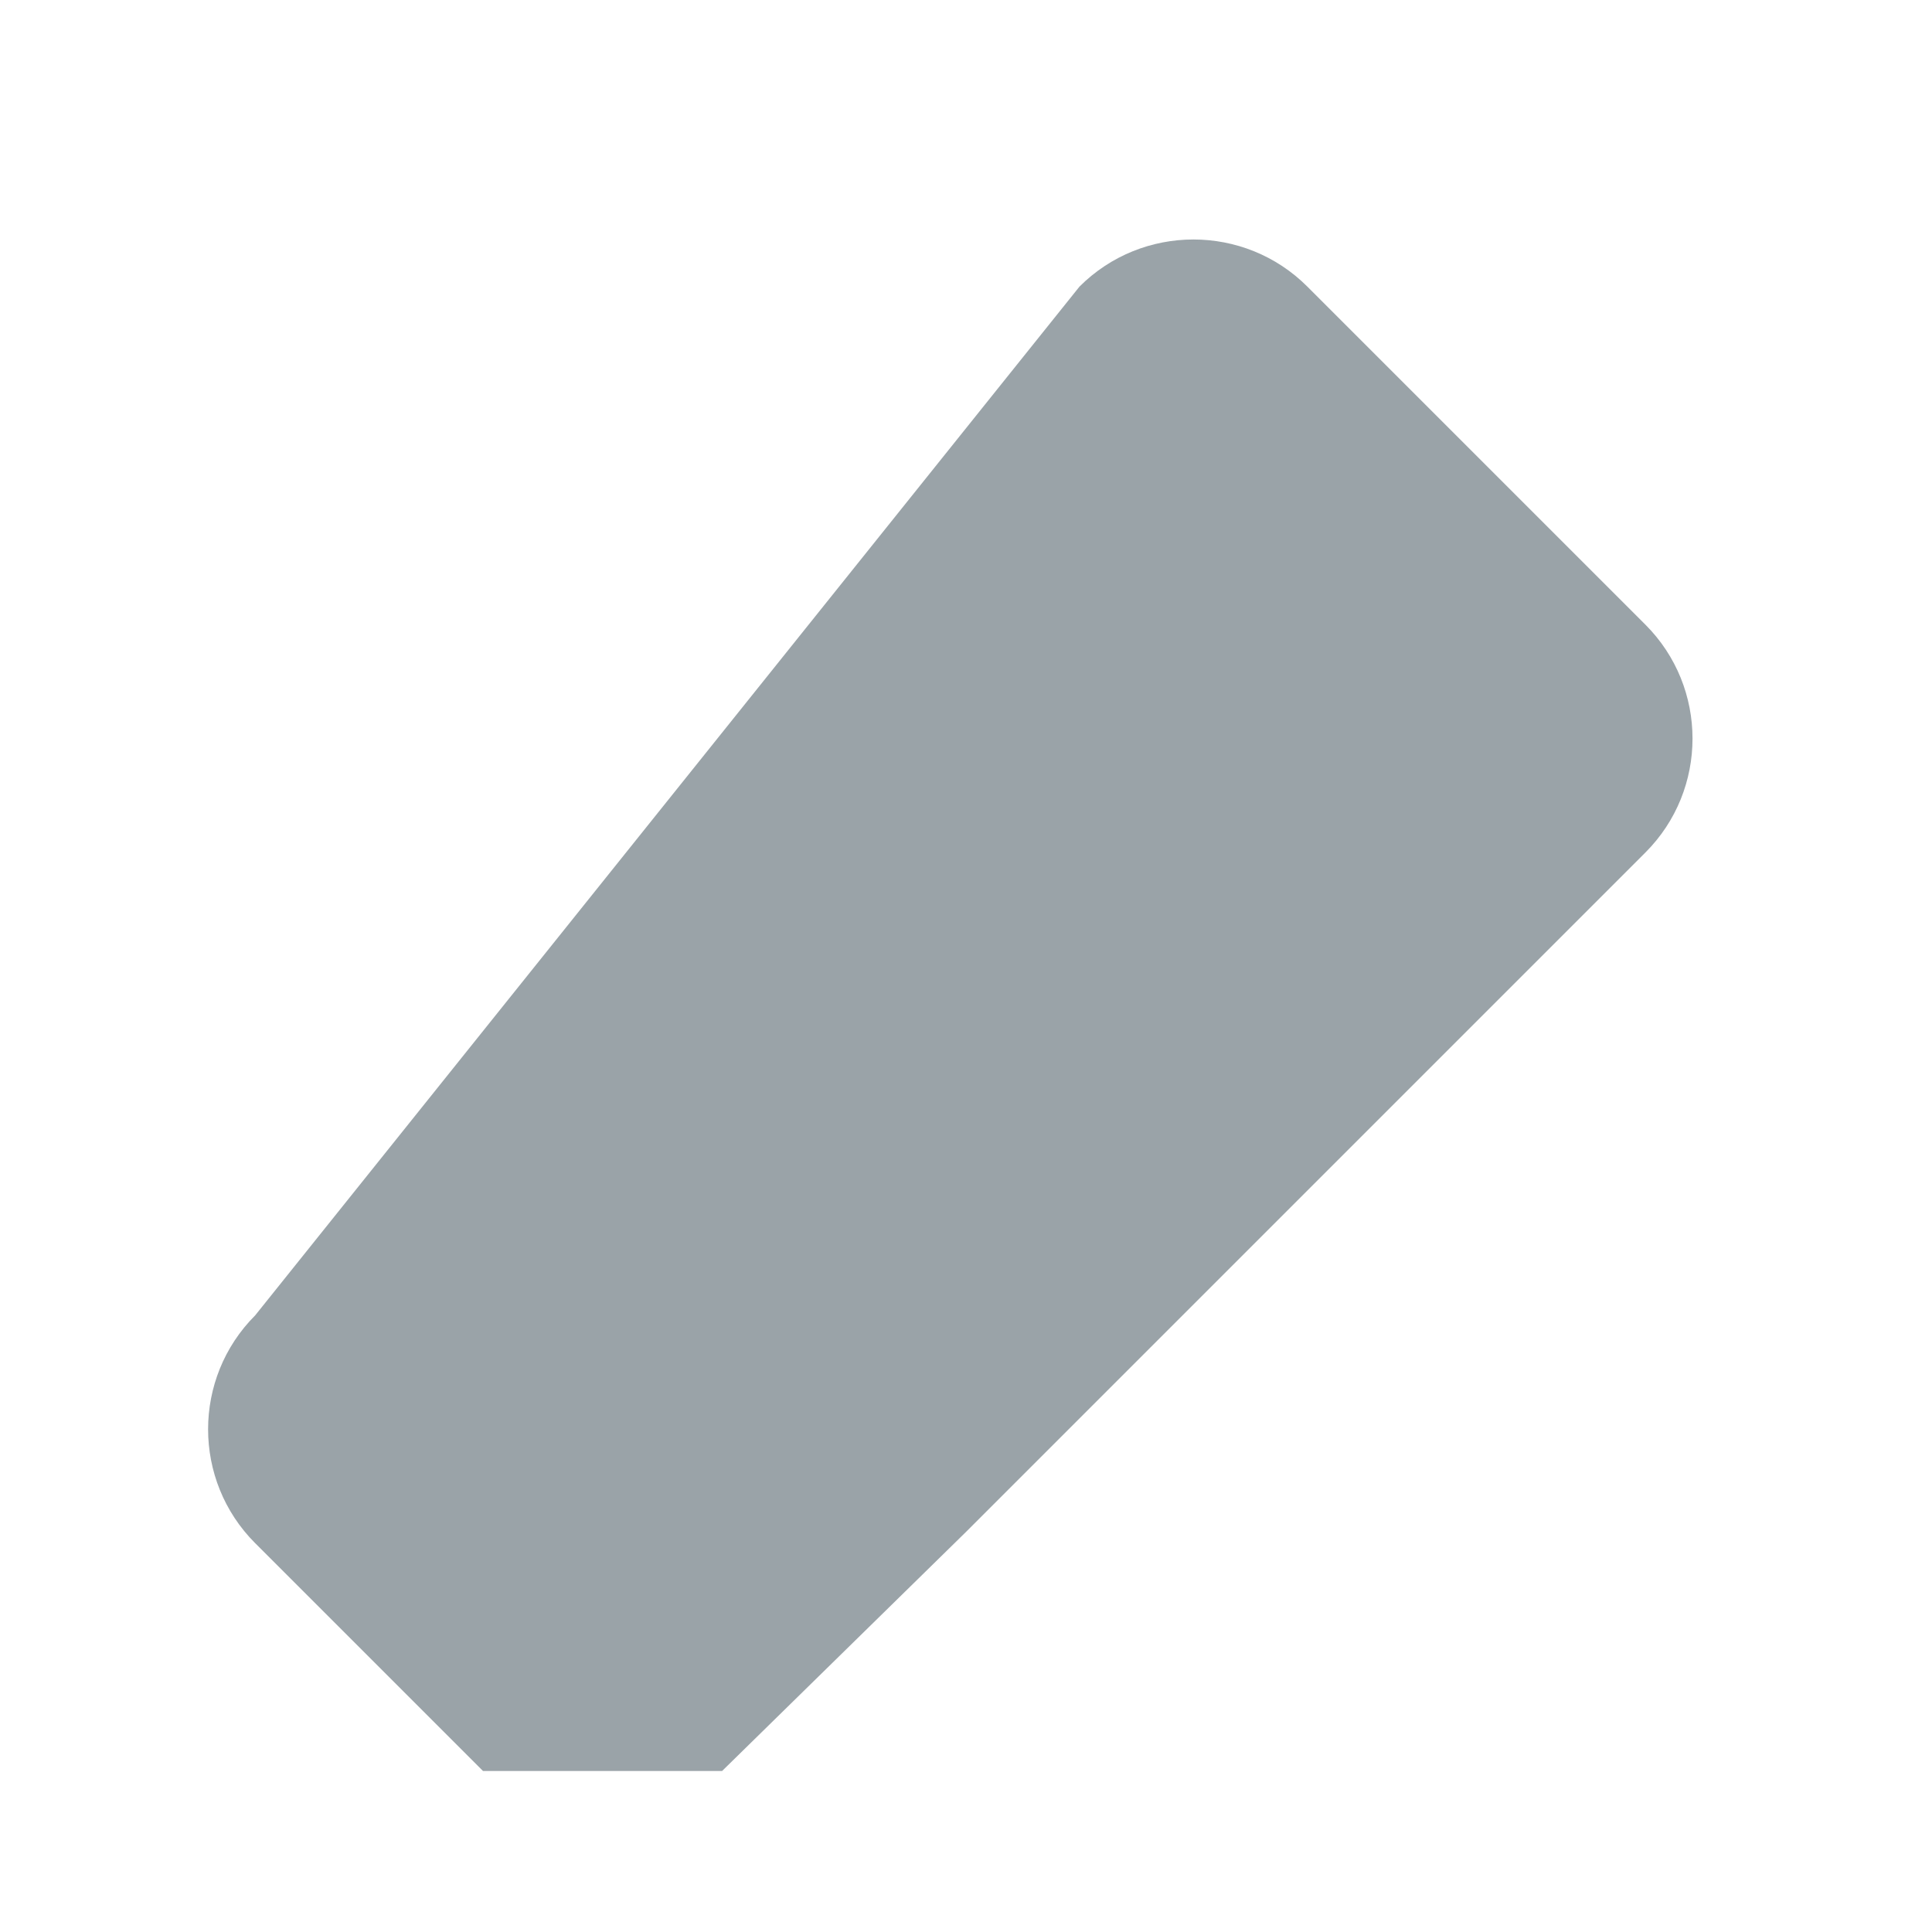
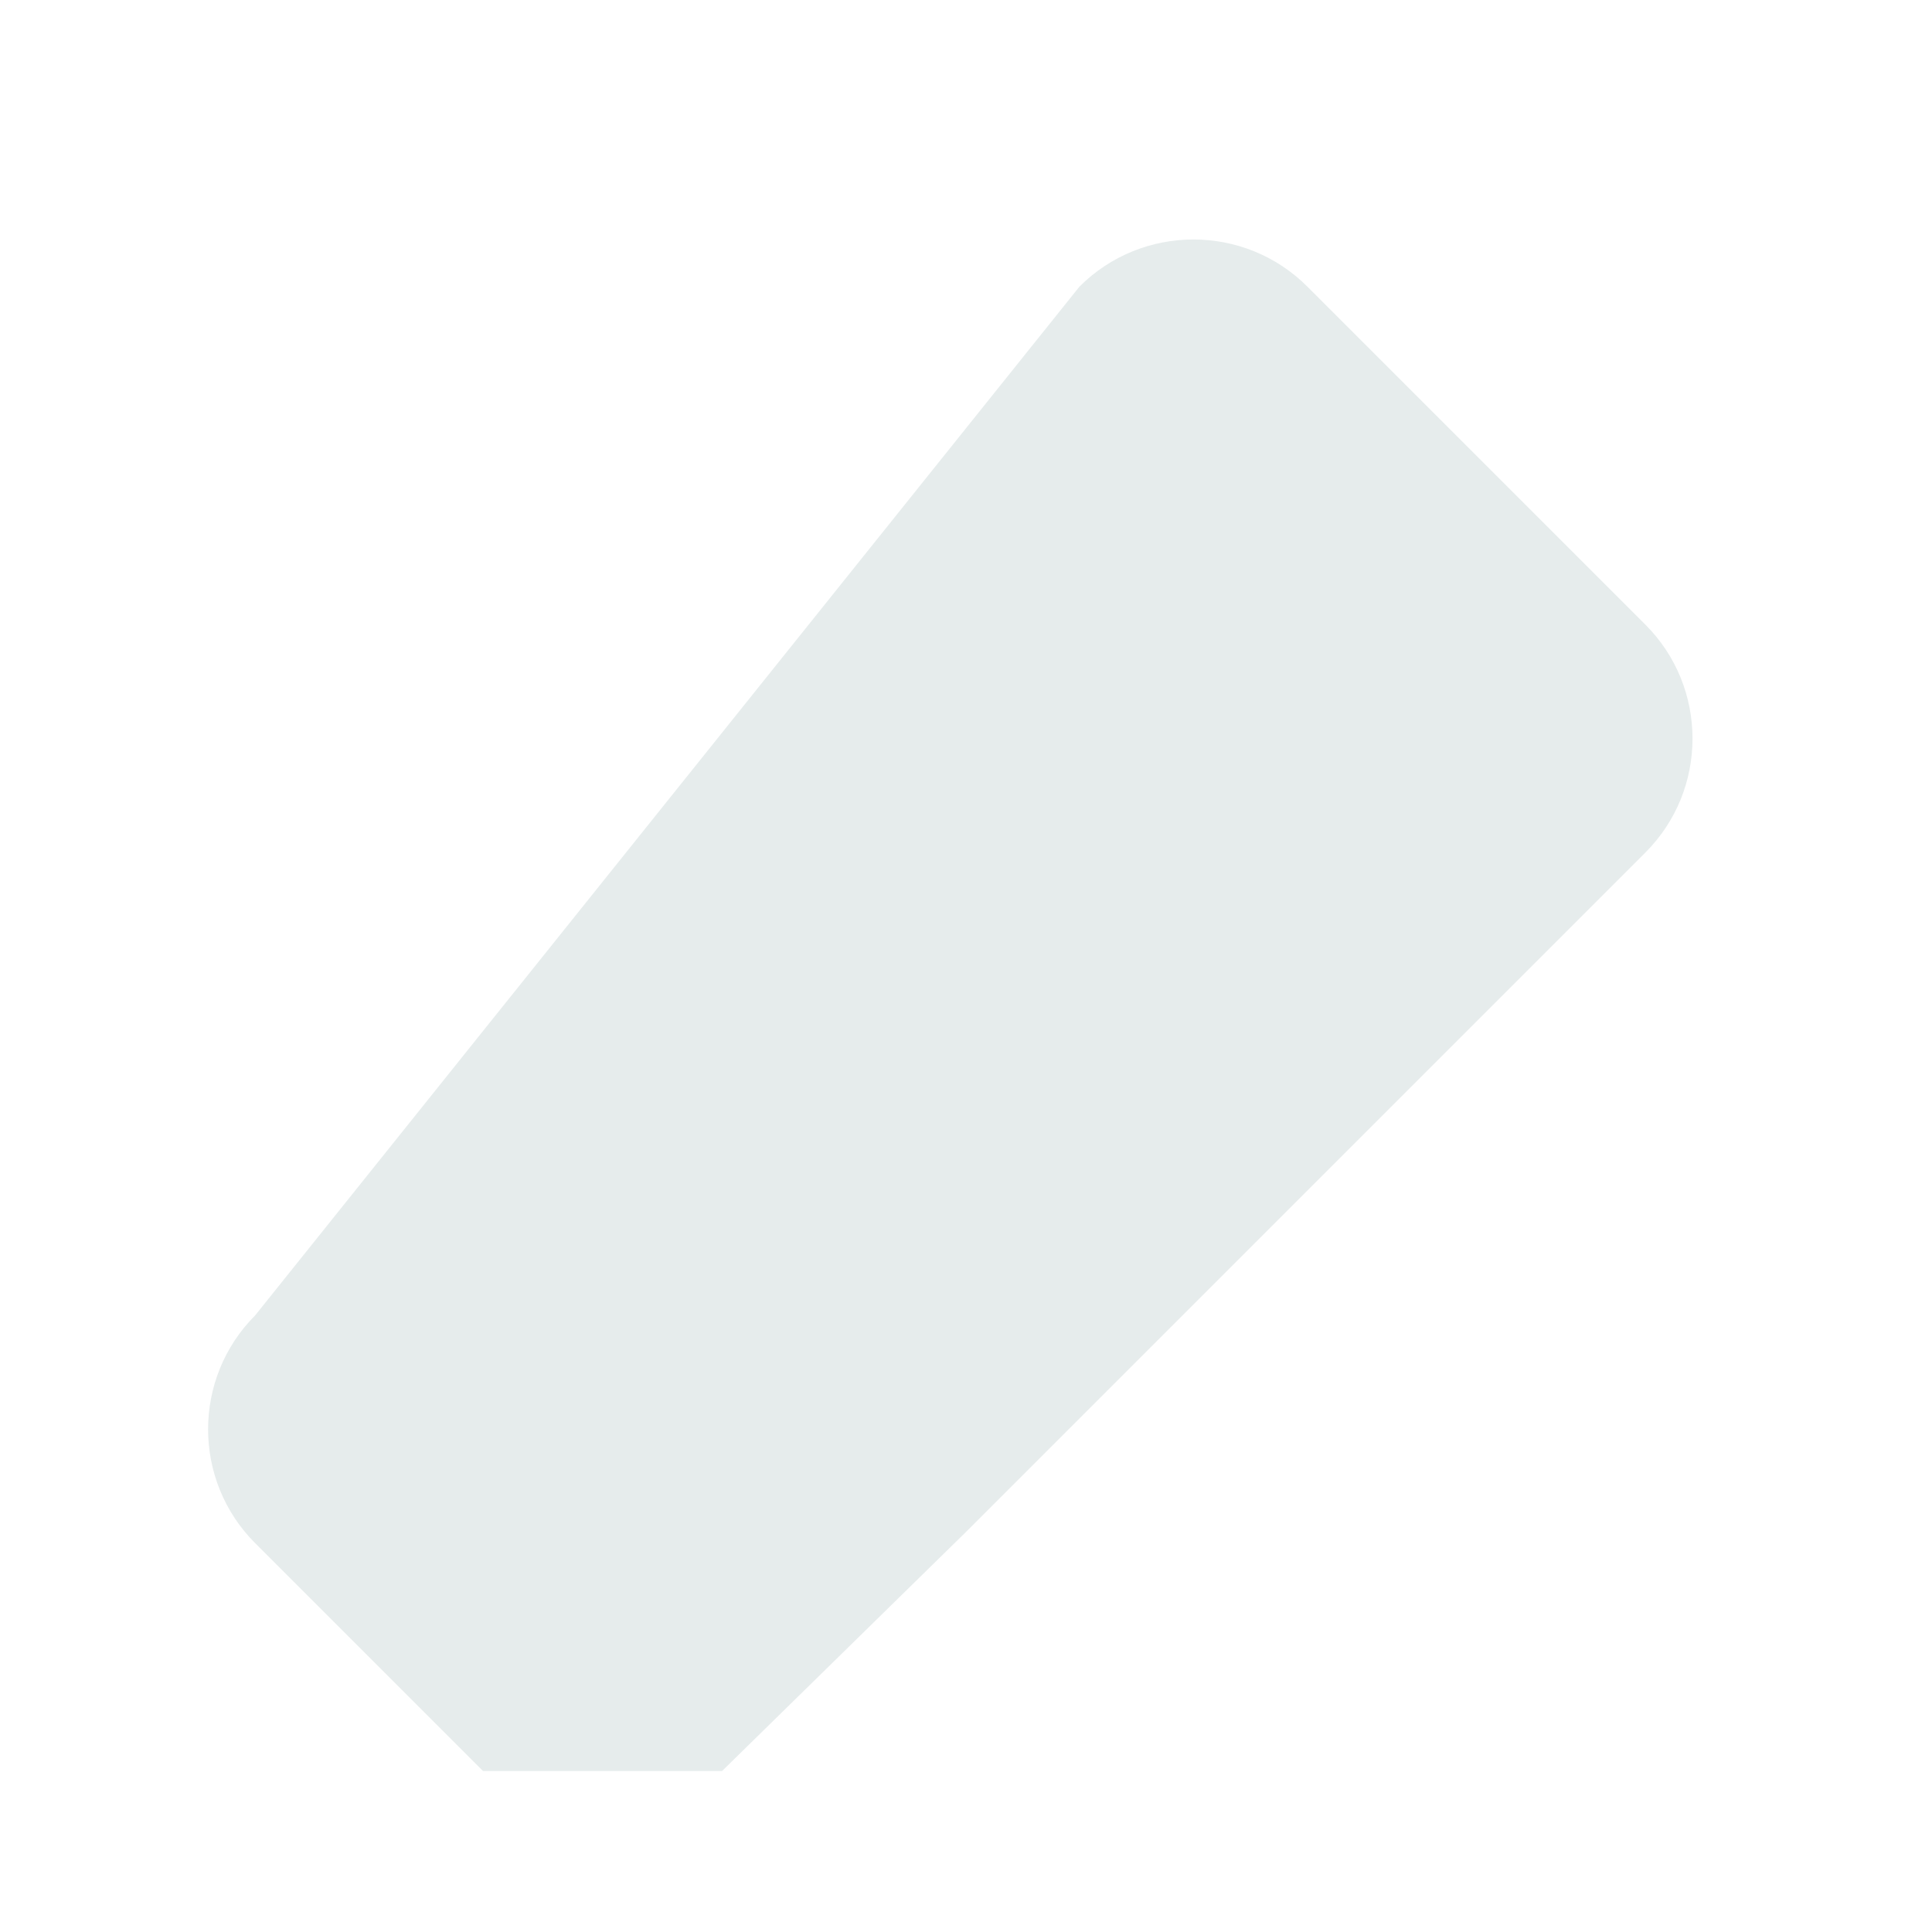
<svg xmlns="http://www.w3.org/2000/svg" viewBox="0 0 24 24" width="24" height="24">
-   <path fill="#9aa3a8" d="M16.24 3.56l4.2 4.2c.78.78.78 2.05 0 2.83L12 19.03 8.97 22H6l-2.83-2.83c-.78-.78-.78-2.05 0-2.83L13.41 3.56c.78-.78 2.05-.78 2.83 0zM6 18.83 4.59 17.41 14 8l1.41 1.41L6 18.83z" />
+   <path fill="#e6ecec" d="M16.24 3.56l4.2 4.2c.78.78.78 2.05 0 2.83L12 19.03 8.97 22H6l-2.83-2.83c-.78-.78-.78-2.05 0-2.83L13.41 3.56c.78-.78 2.05-.78 2.83 0zM6 18.83 4.59 17.41 14 8l1.41 1.41L6 18.83z" />
</svg>
